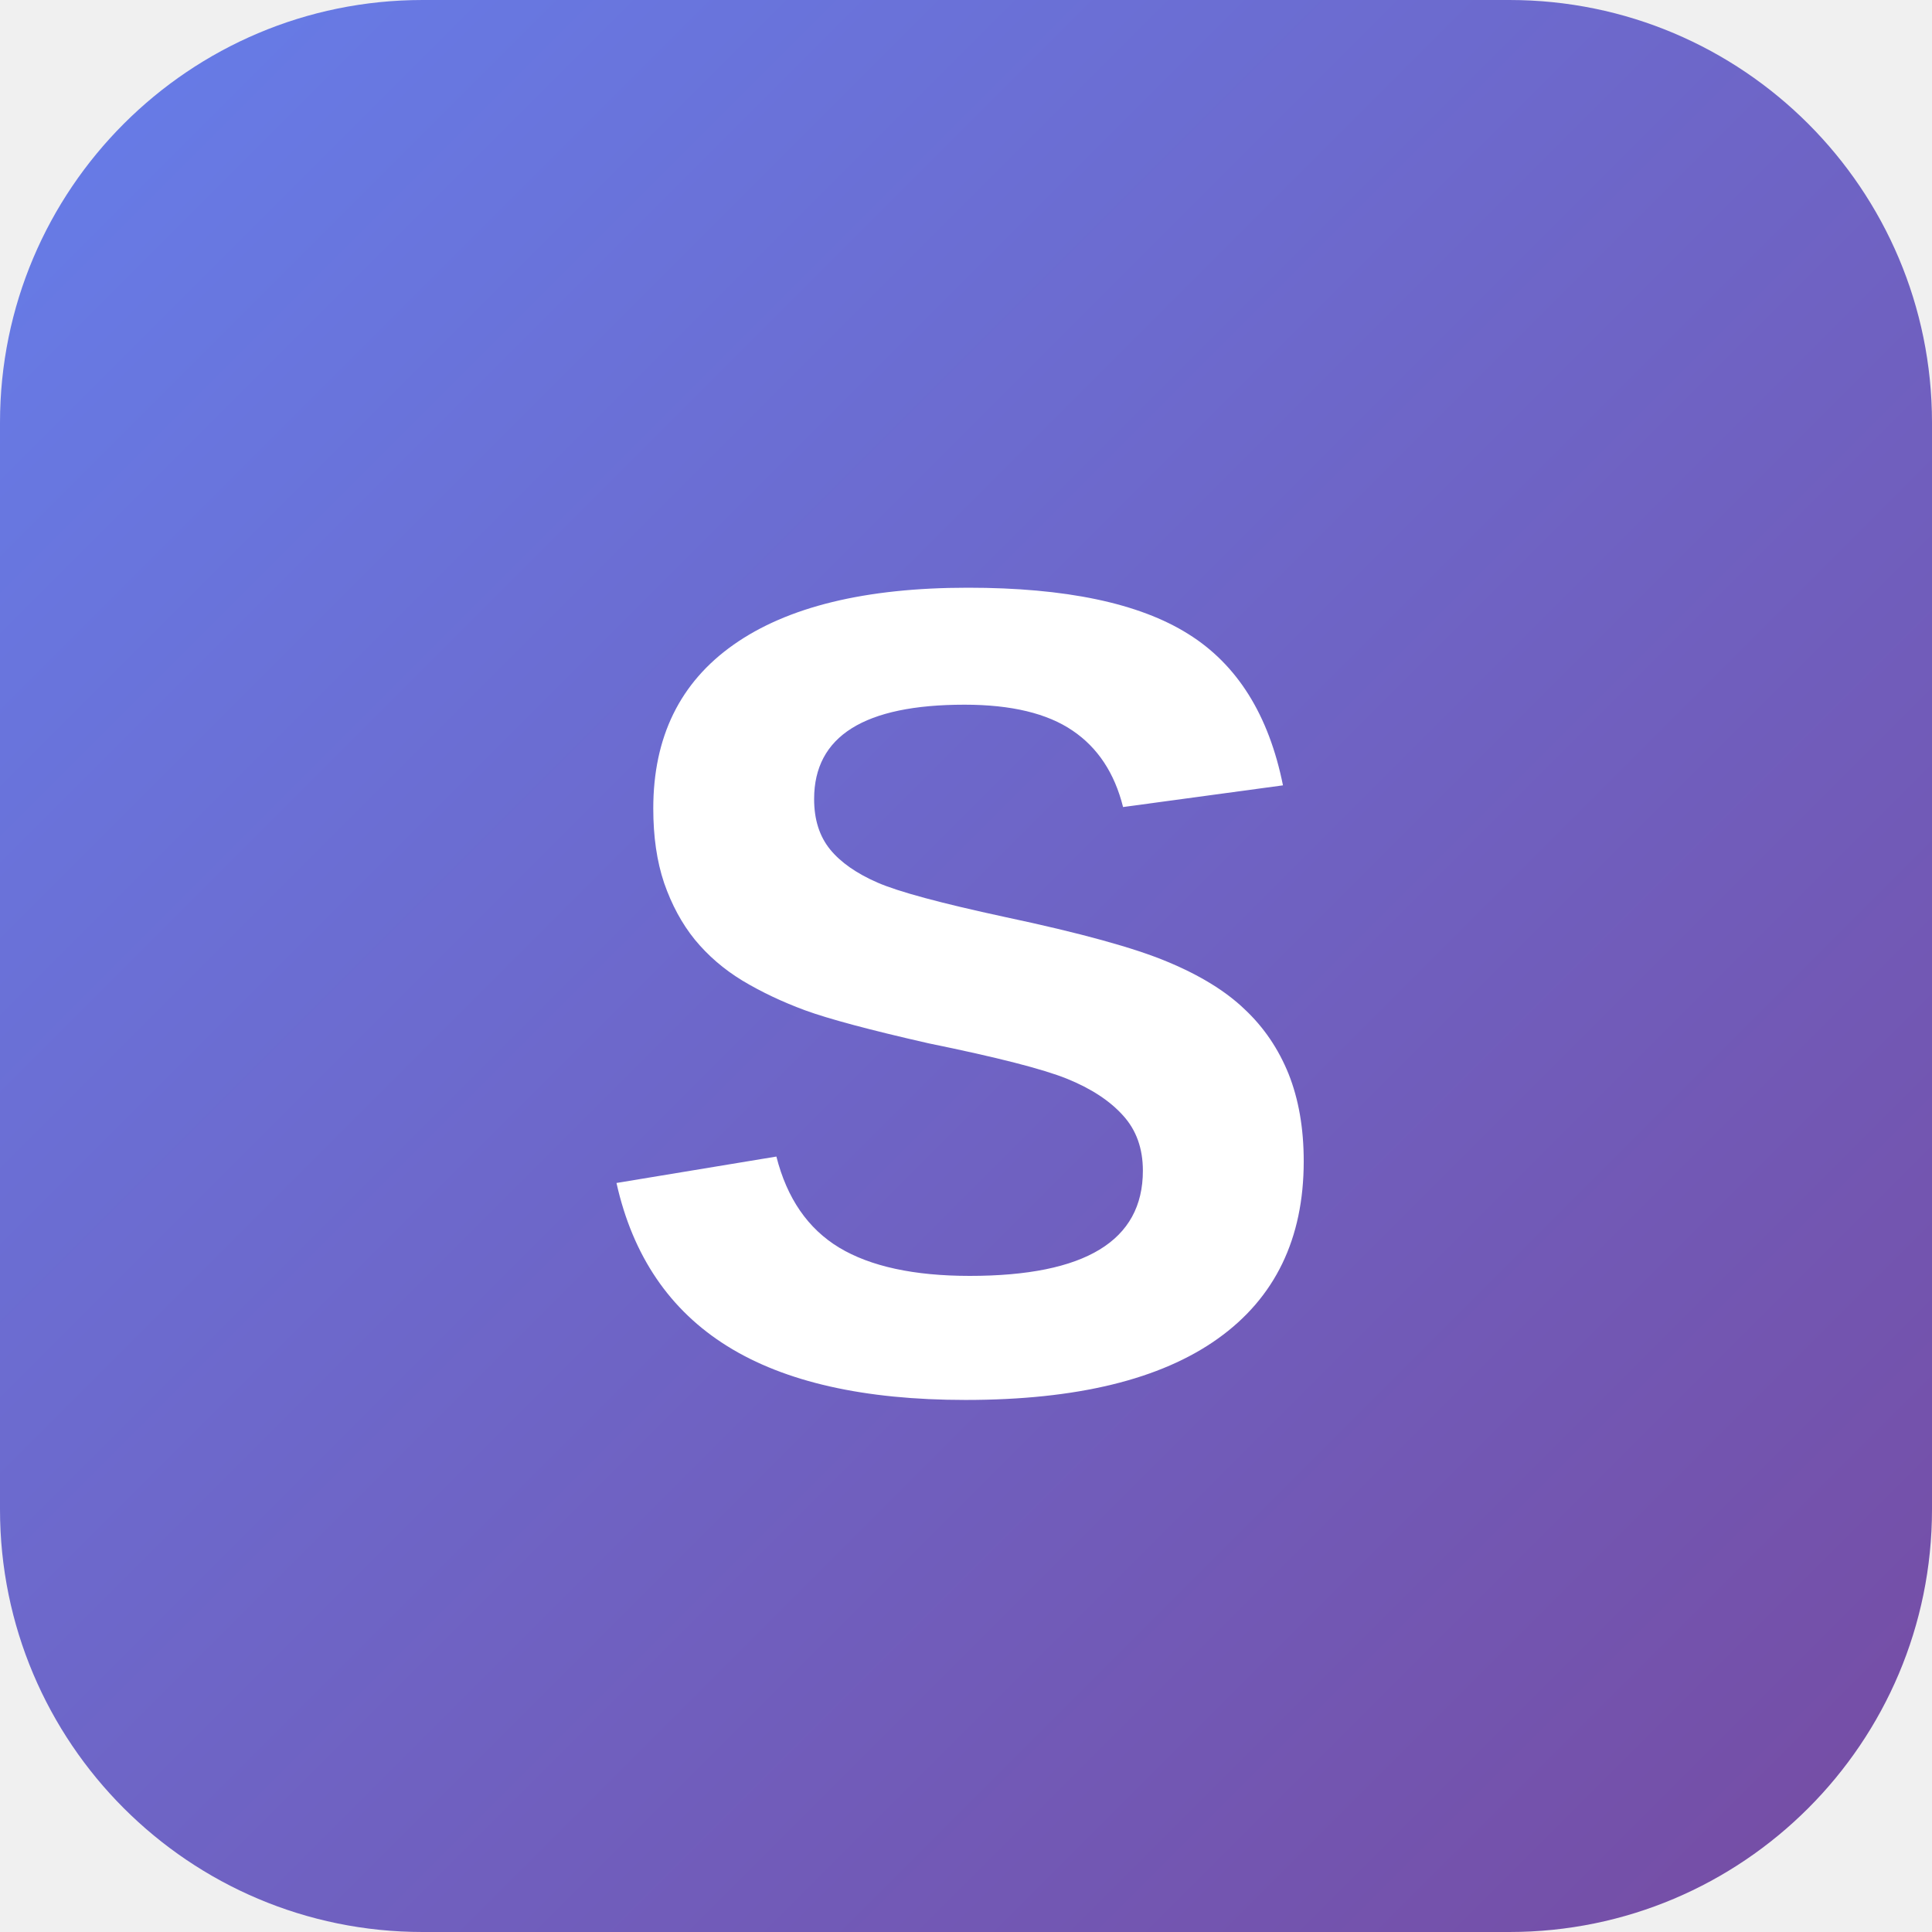
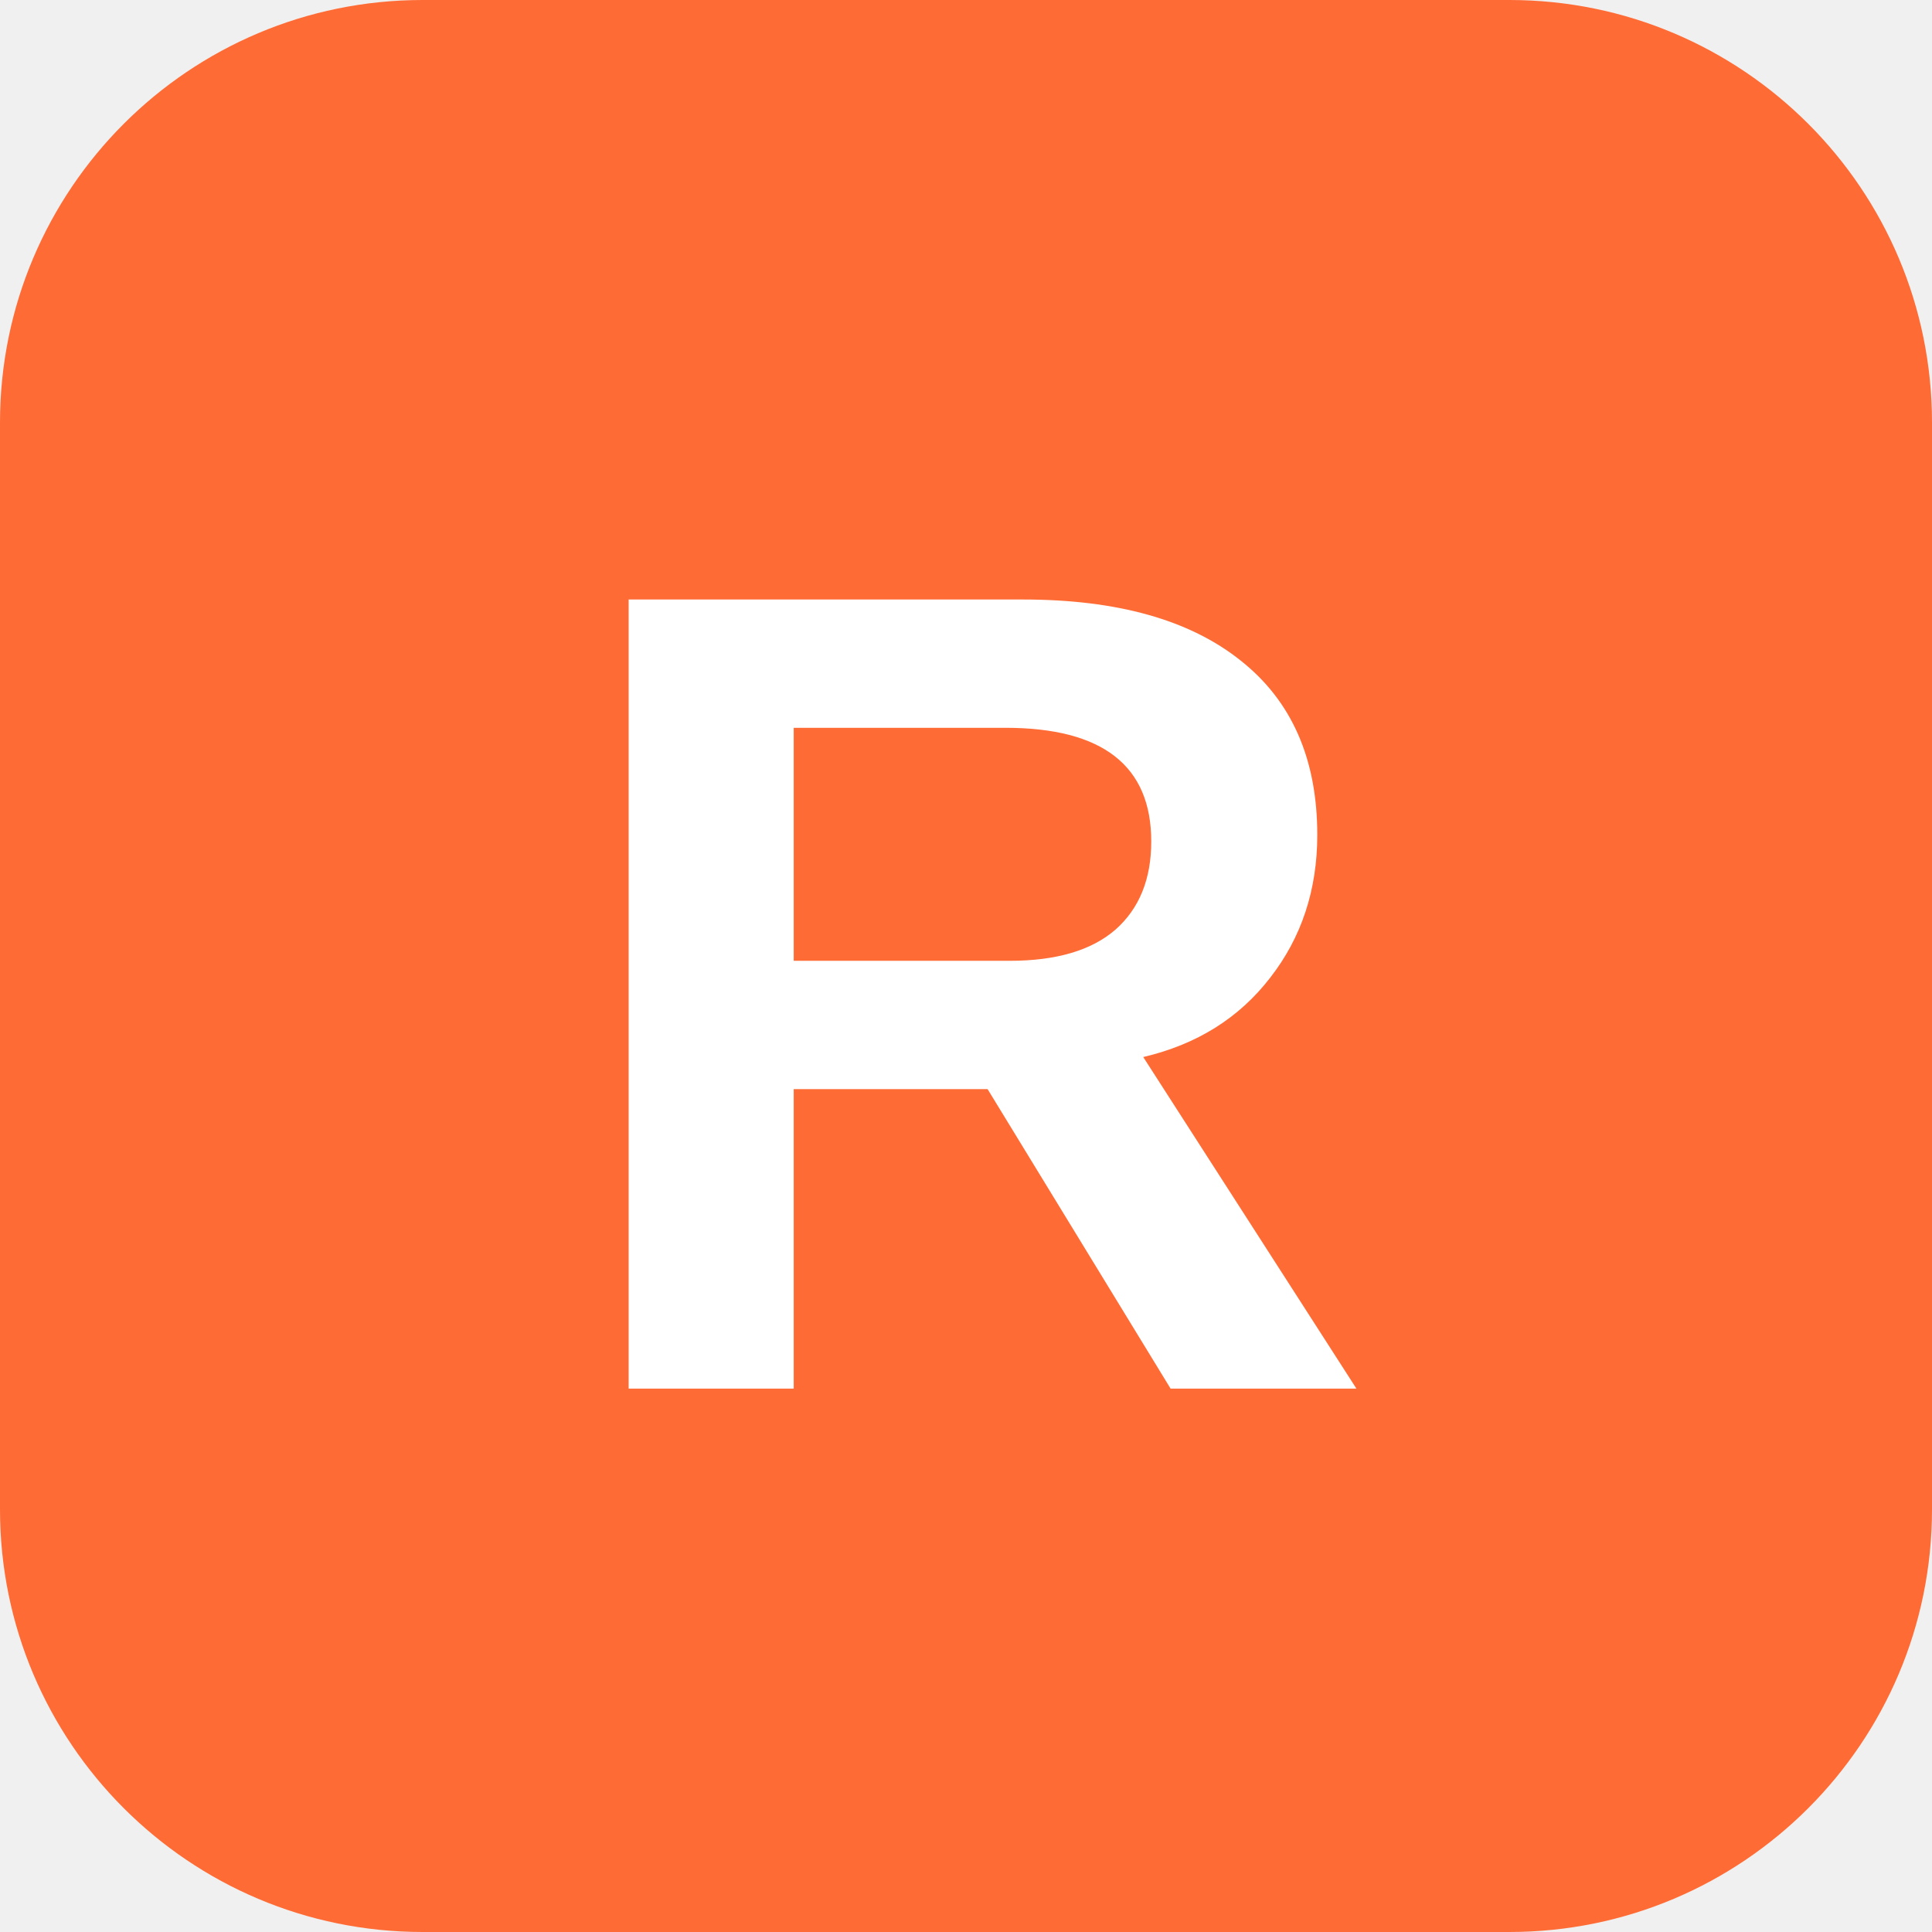
<svg xmlns="http://www.w3.org/2000/svg" viewBox="0 0 64 64">
-   <defs>
-     <linearGradient id="grad" x1="0%" y1="0%" x2="100%" y2="100%">
-       <stop offset="0%" style="stop-color:#667eea" />
-       <stop offset="100%" style="stop-color:#764ba2" />
-     </linearGradient>
-   </defs>
-   <rect width="64" height="64" rx="14" fill="url(#grad)" />
-   <text x="32" y="46" font-family="Arial, sans-serif" font-size="38" font-weight="bold" fill="white" text-anchor="middle">S</text>
+   <rect width="64" height="64" rx="14" fill="#FF6B35" />
+   <text x="32" y="46" font-family="Arial, sans-serif" font-size="38" font-weight="bold" fill="white" text-anchor="middle">R</text>
</svg>
